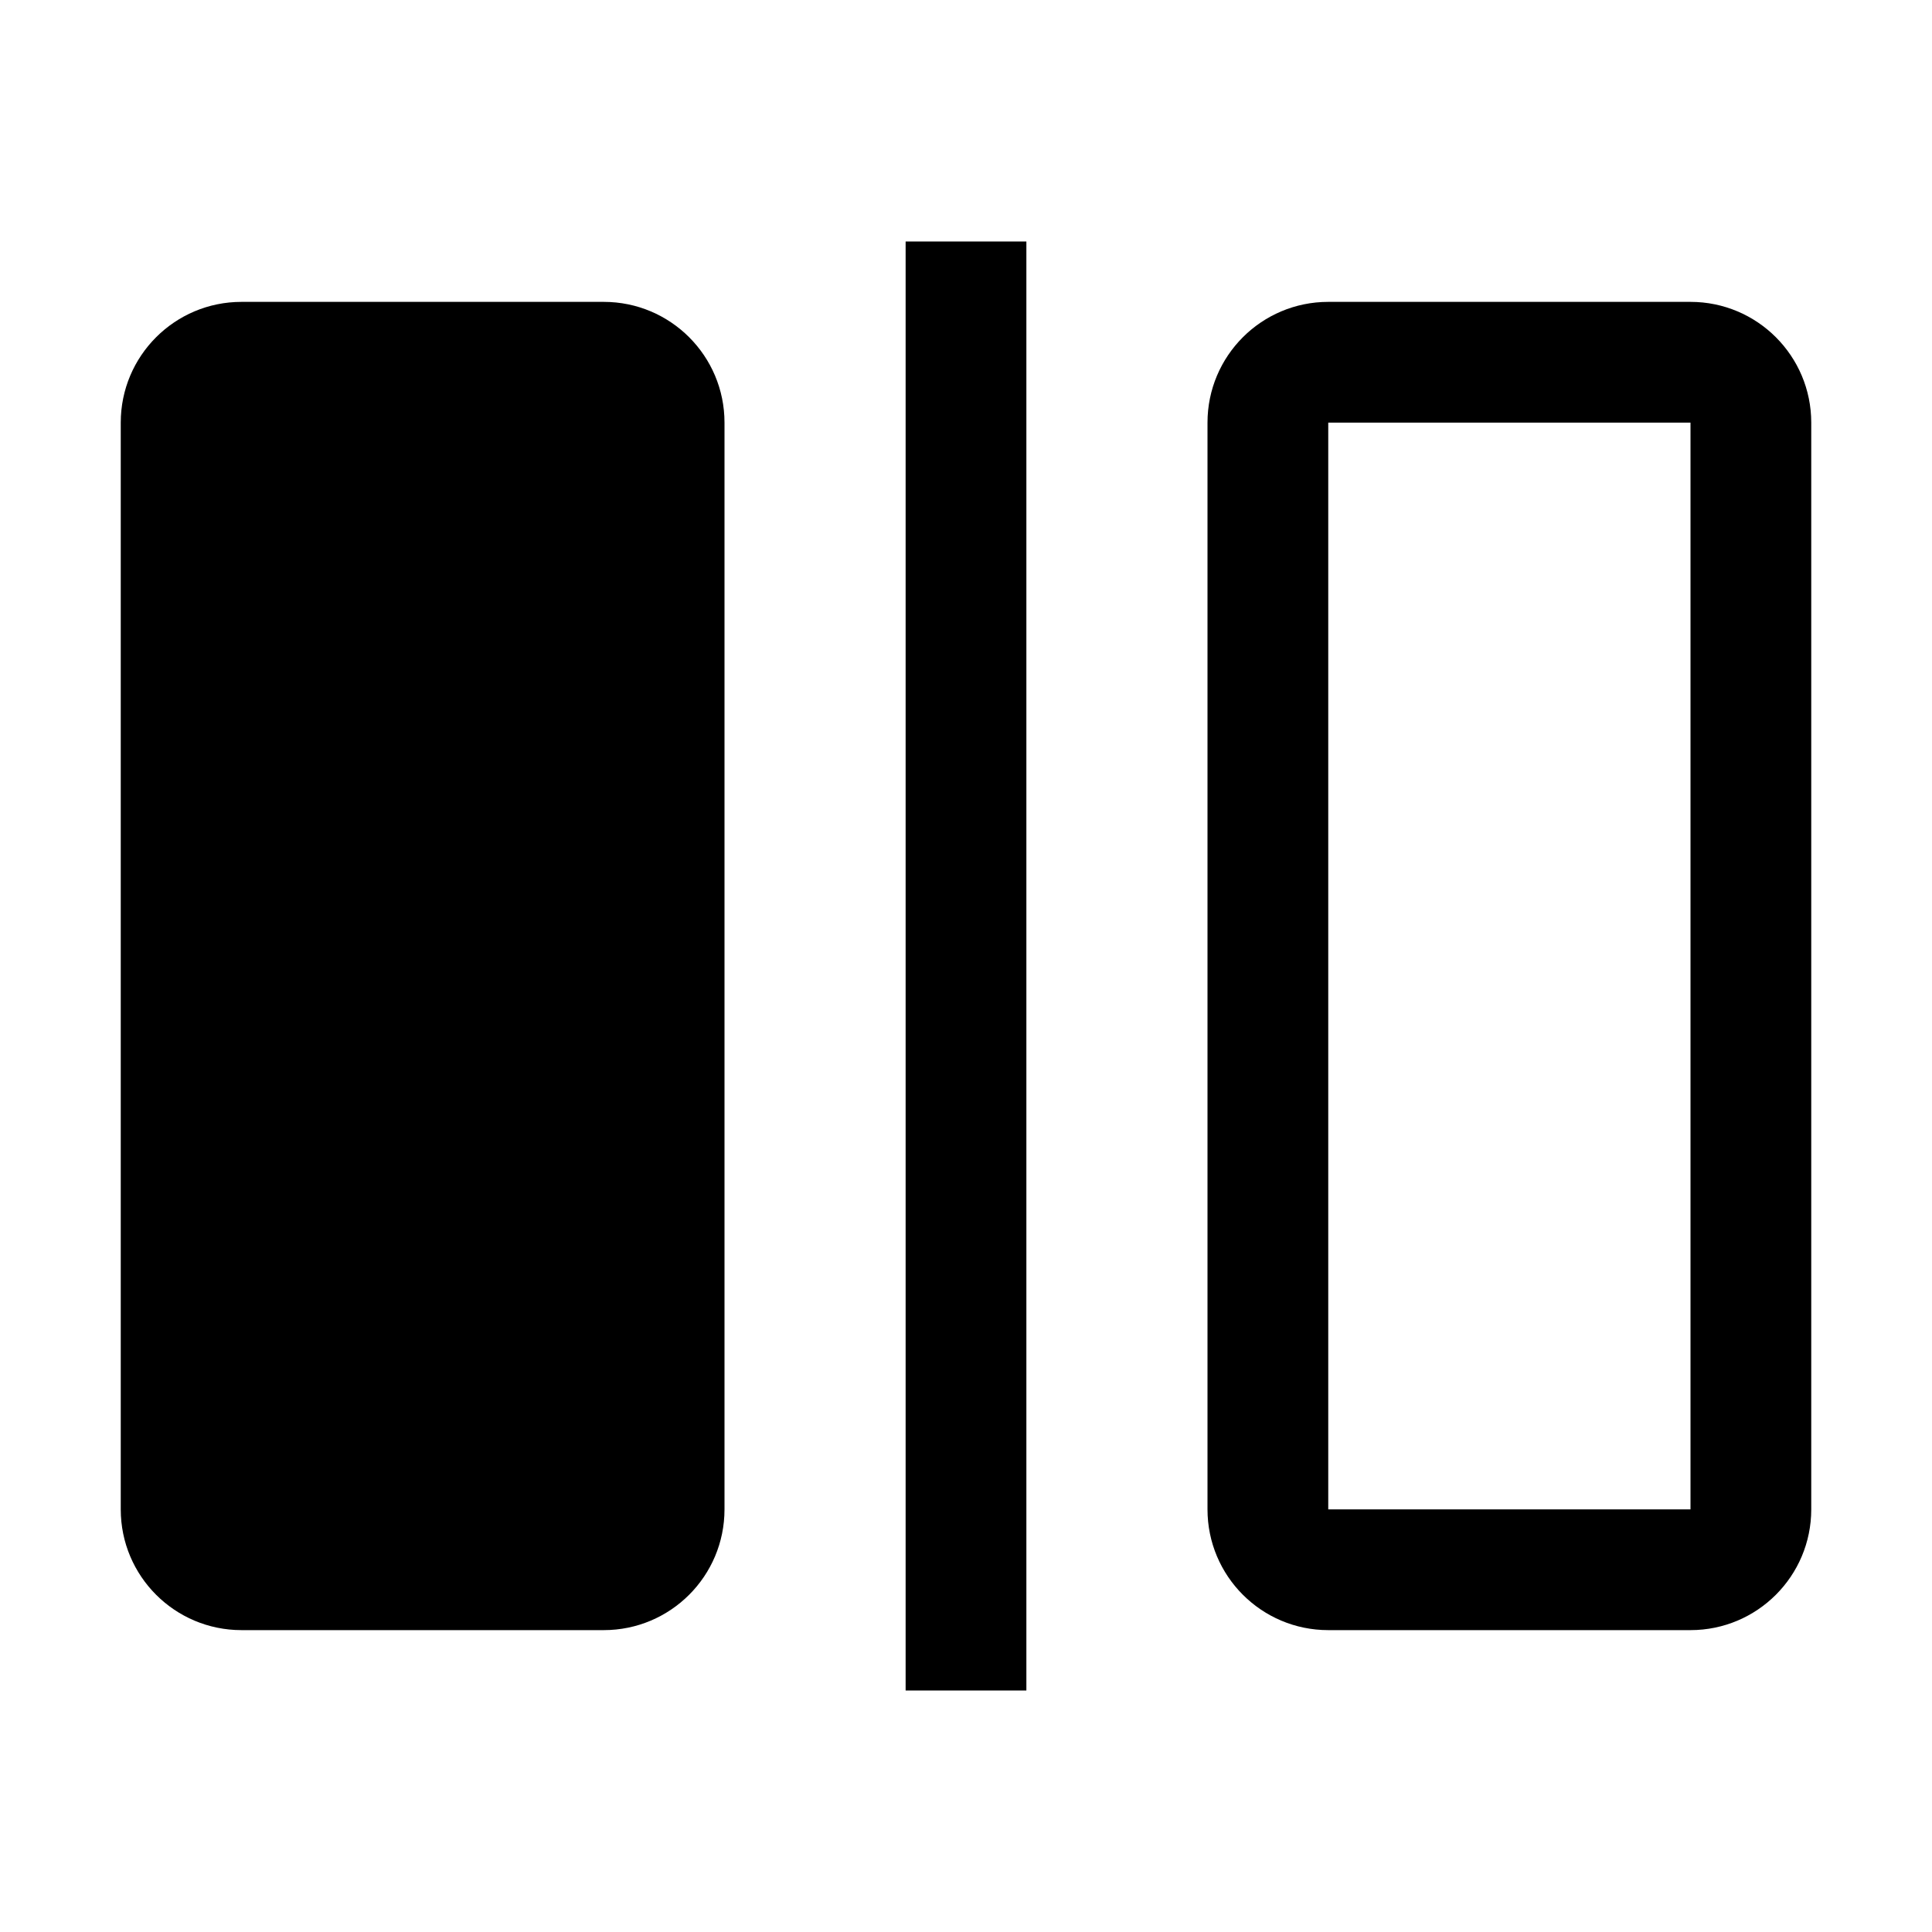
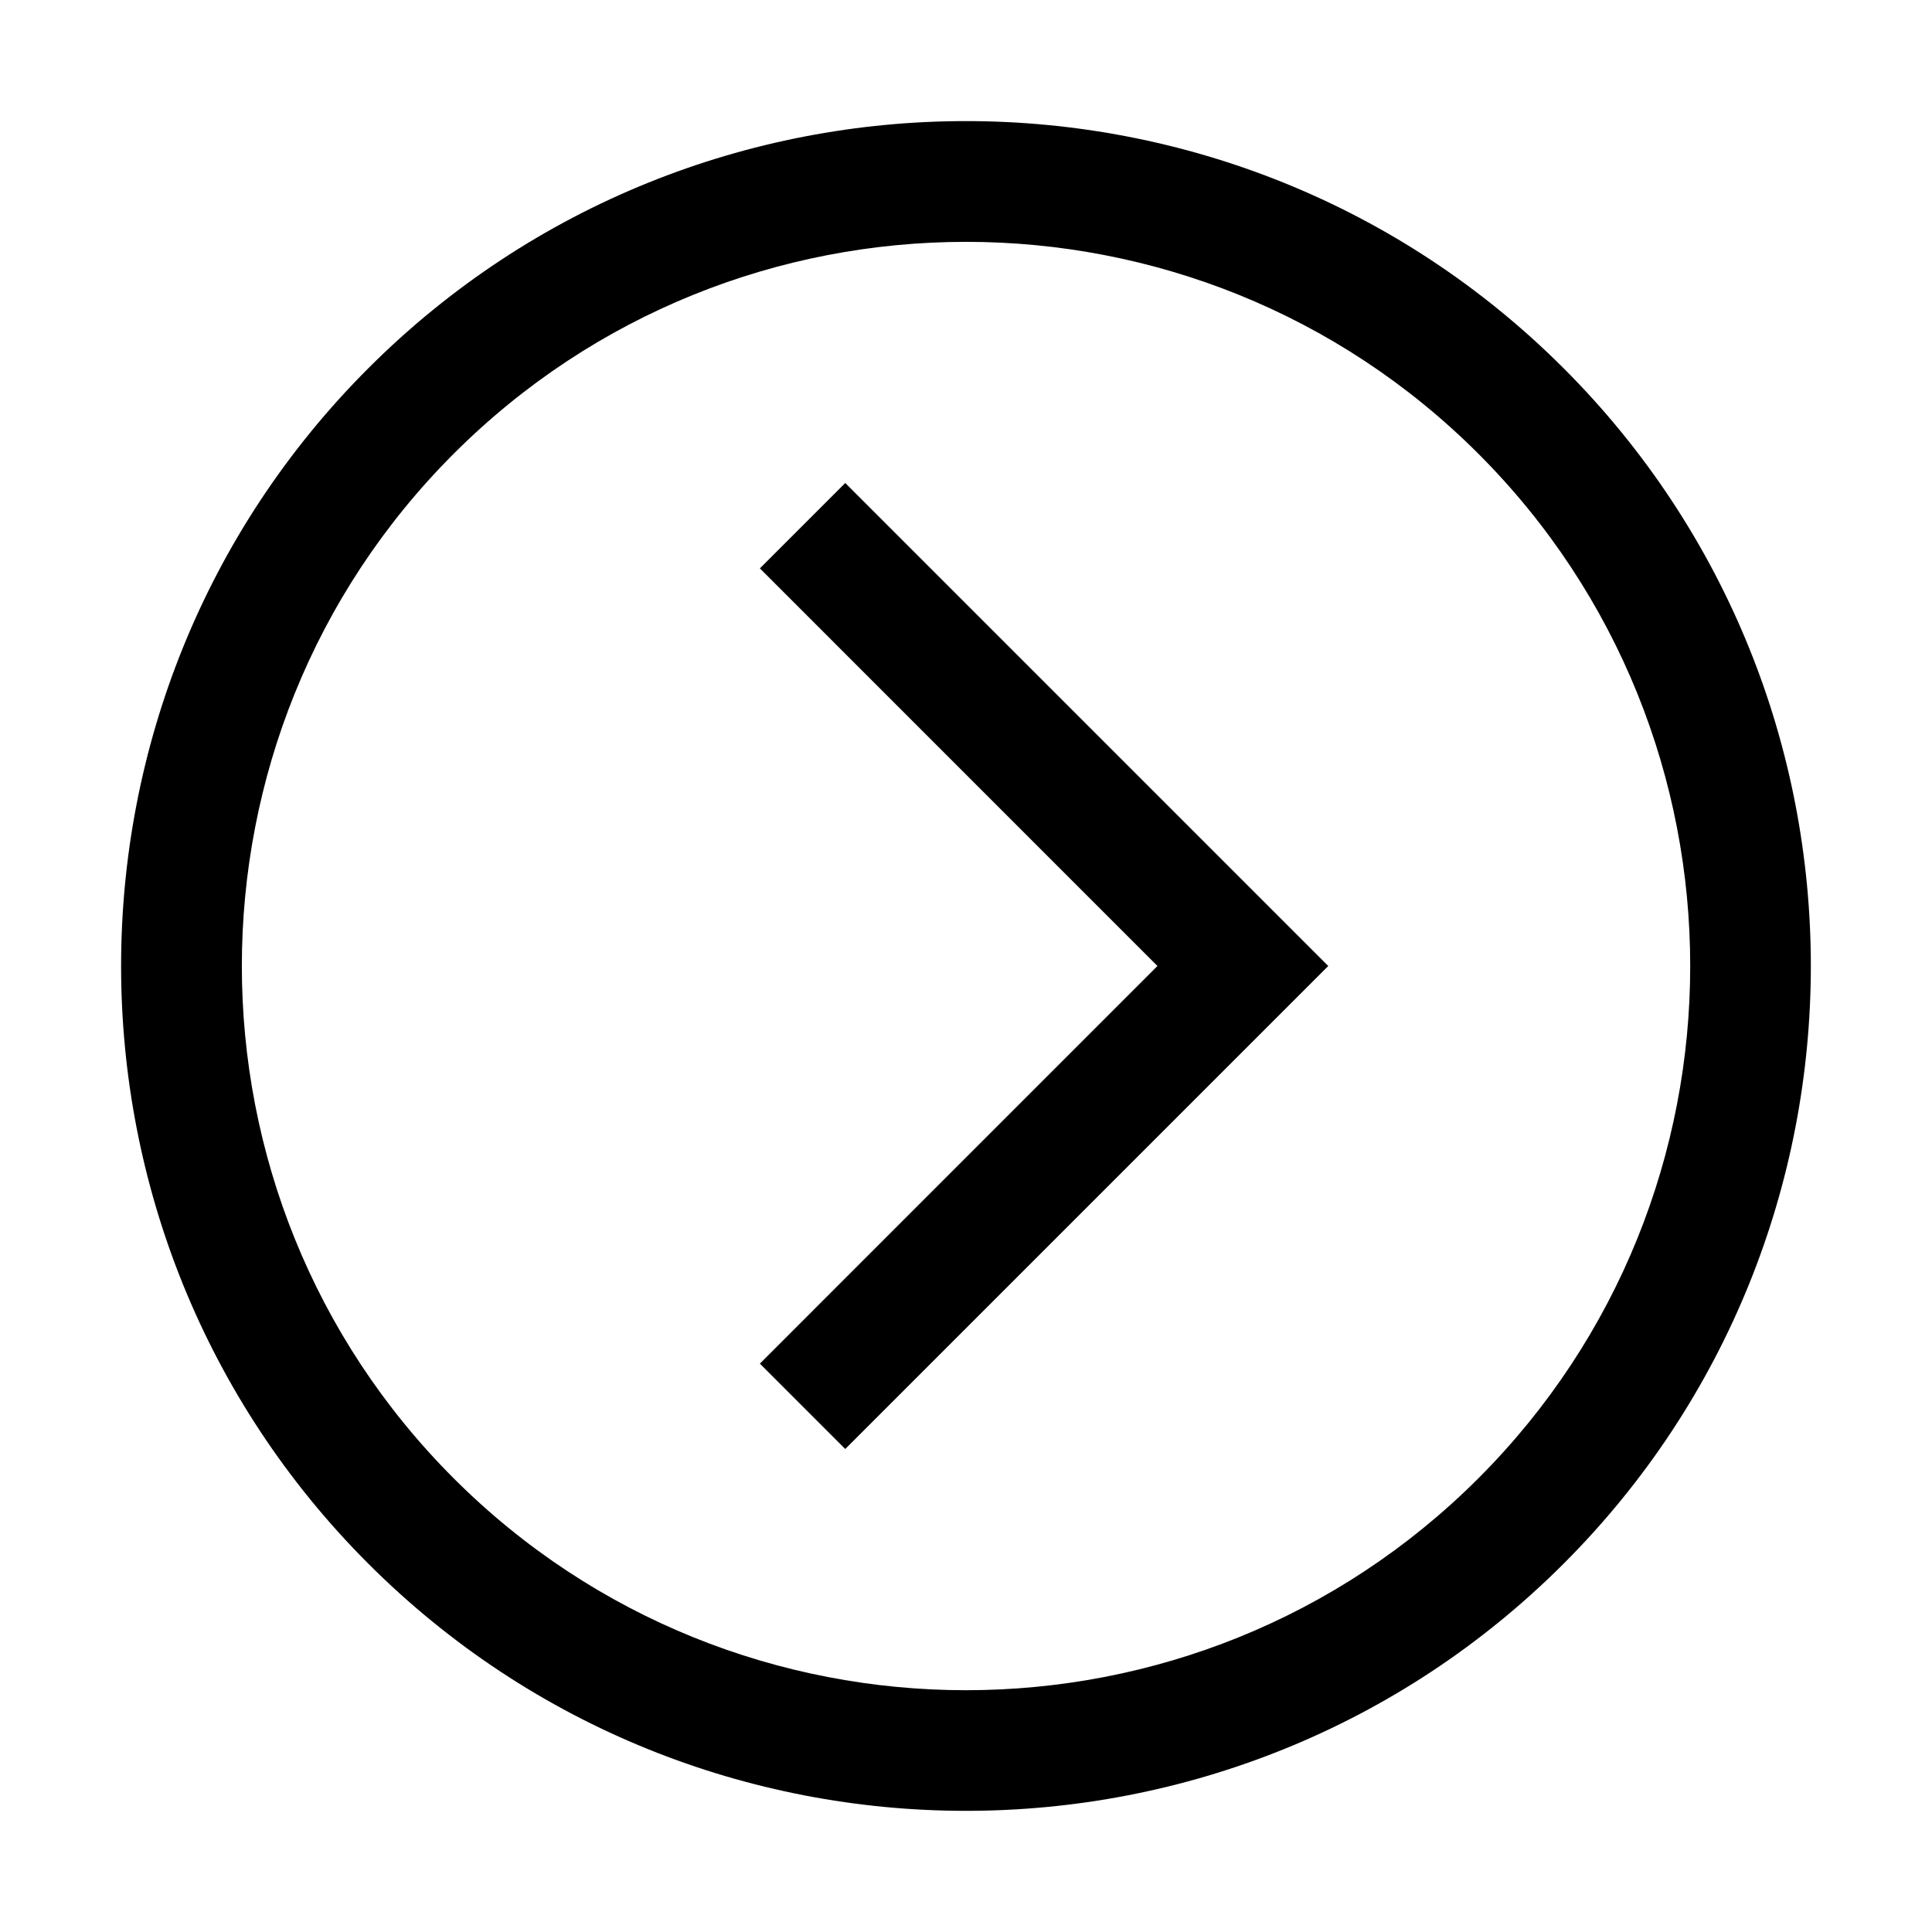
- <svg xmlns="http://www.w3.org/2000/svg" id="icon" viewBox="0 0 32 32" version="1.1">
+ <svg xmlns="http://www.w3.org/2000/svg" id="icon" width="32" height="32" viewBox="0 0 32 32" version="1.1">
  <defs id="defs1">
-     <style id="style1">.cls-1{fill:none;}</style>
+     <style id="style1">
+       .cls-1 {
+         fill: none;
+       }
+     </style>
  </defs>
-   <rect x="-17" y="4" width="2" height="24" id="rect1" transform="scale(-1,1)" />
-   <path d="m 22,7 v 18 h 6 V 7 h -6 m 0,-2 h 6 a 2,2 0 0 1 2,2 v 18 a 2,2 0 0 1 -2,2 H 22 A 2,2 0 0 1 20,25 V 7 a 2,2 0 0 1 2,-2 z" id="path1" />
-   <path d="m 4,5 h 6 c 1.105,0 2,0.895 2,2 v 18 c 0,1.105 -0.895,2 -2,2 H 4 C 2.895,27 2,26.105 2,25 V 7 C 2,5.895 2.895,5 4,5 Z" id="path2" />
-   <rect id="_Transparent_Rectangle_" data-name="&lt;Transparent Rectangle&gt;" class="cls-1" width="32" height="32" />
+   <polygon points="16,22 8,14 9.414,12.586 16,19.171 22.586,12.586 24,14 " id="polygon1" transform="matrix(0,1,1,0,-9.2499999e-8,0)" />
+   <path d="m 25.899,25.899 c 5.459,-5.459 5.459,-14.34 0,-19.799 -5.459,-5.459 -14.34,-5.459 -19.799,0 -5.459,5.459 -5.459,14.34 0,19.799 5.459,5.459 14.34,5.459 19.799,0 z M 7.515,7.515 c 4.679,-4.679 12.292,-4.679 16.971,0 4.679,4.679 4.679,12.292 0,16.971 -4.679,4.679 -12.292,4.679 -16.971,0 -4.679,-4.679 -4.679,-12.292 0,-16.971 z" id="path1" />
+   <rect id="_Transparent_Rectangle_" data-name="&amp;lt;Transparent Rectangle&amp;gt;" class="cls-1" width="32" height="32" />
</svg>
